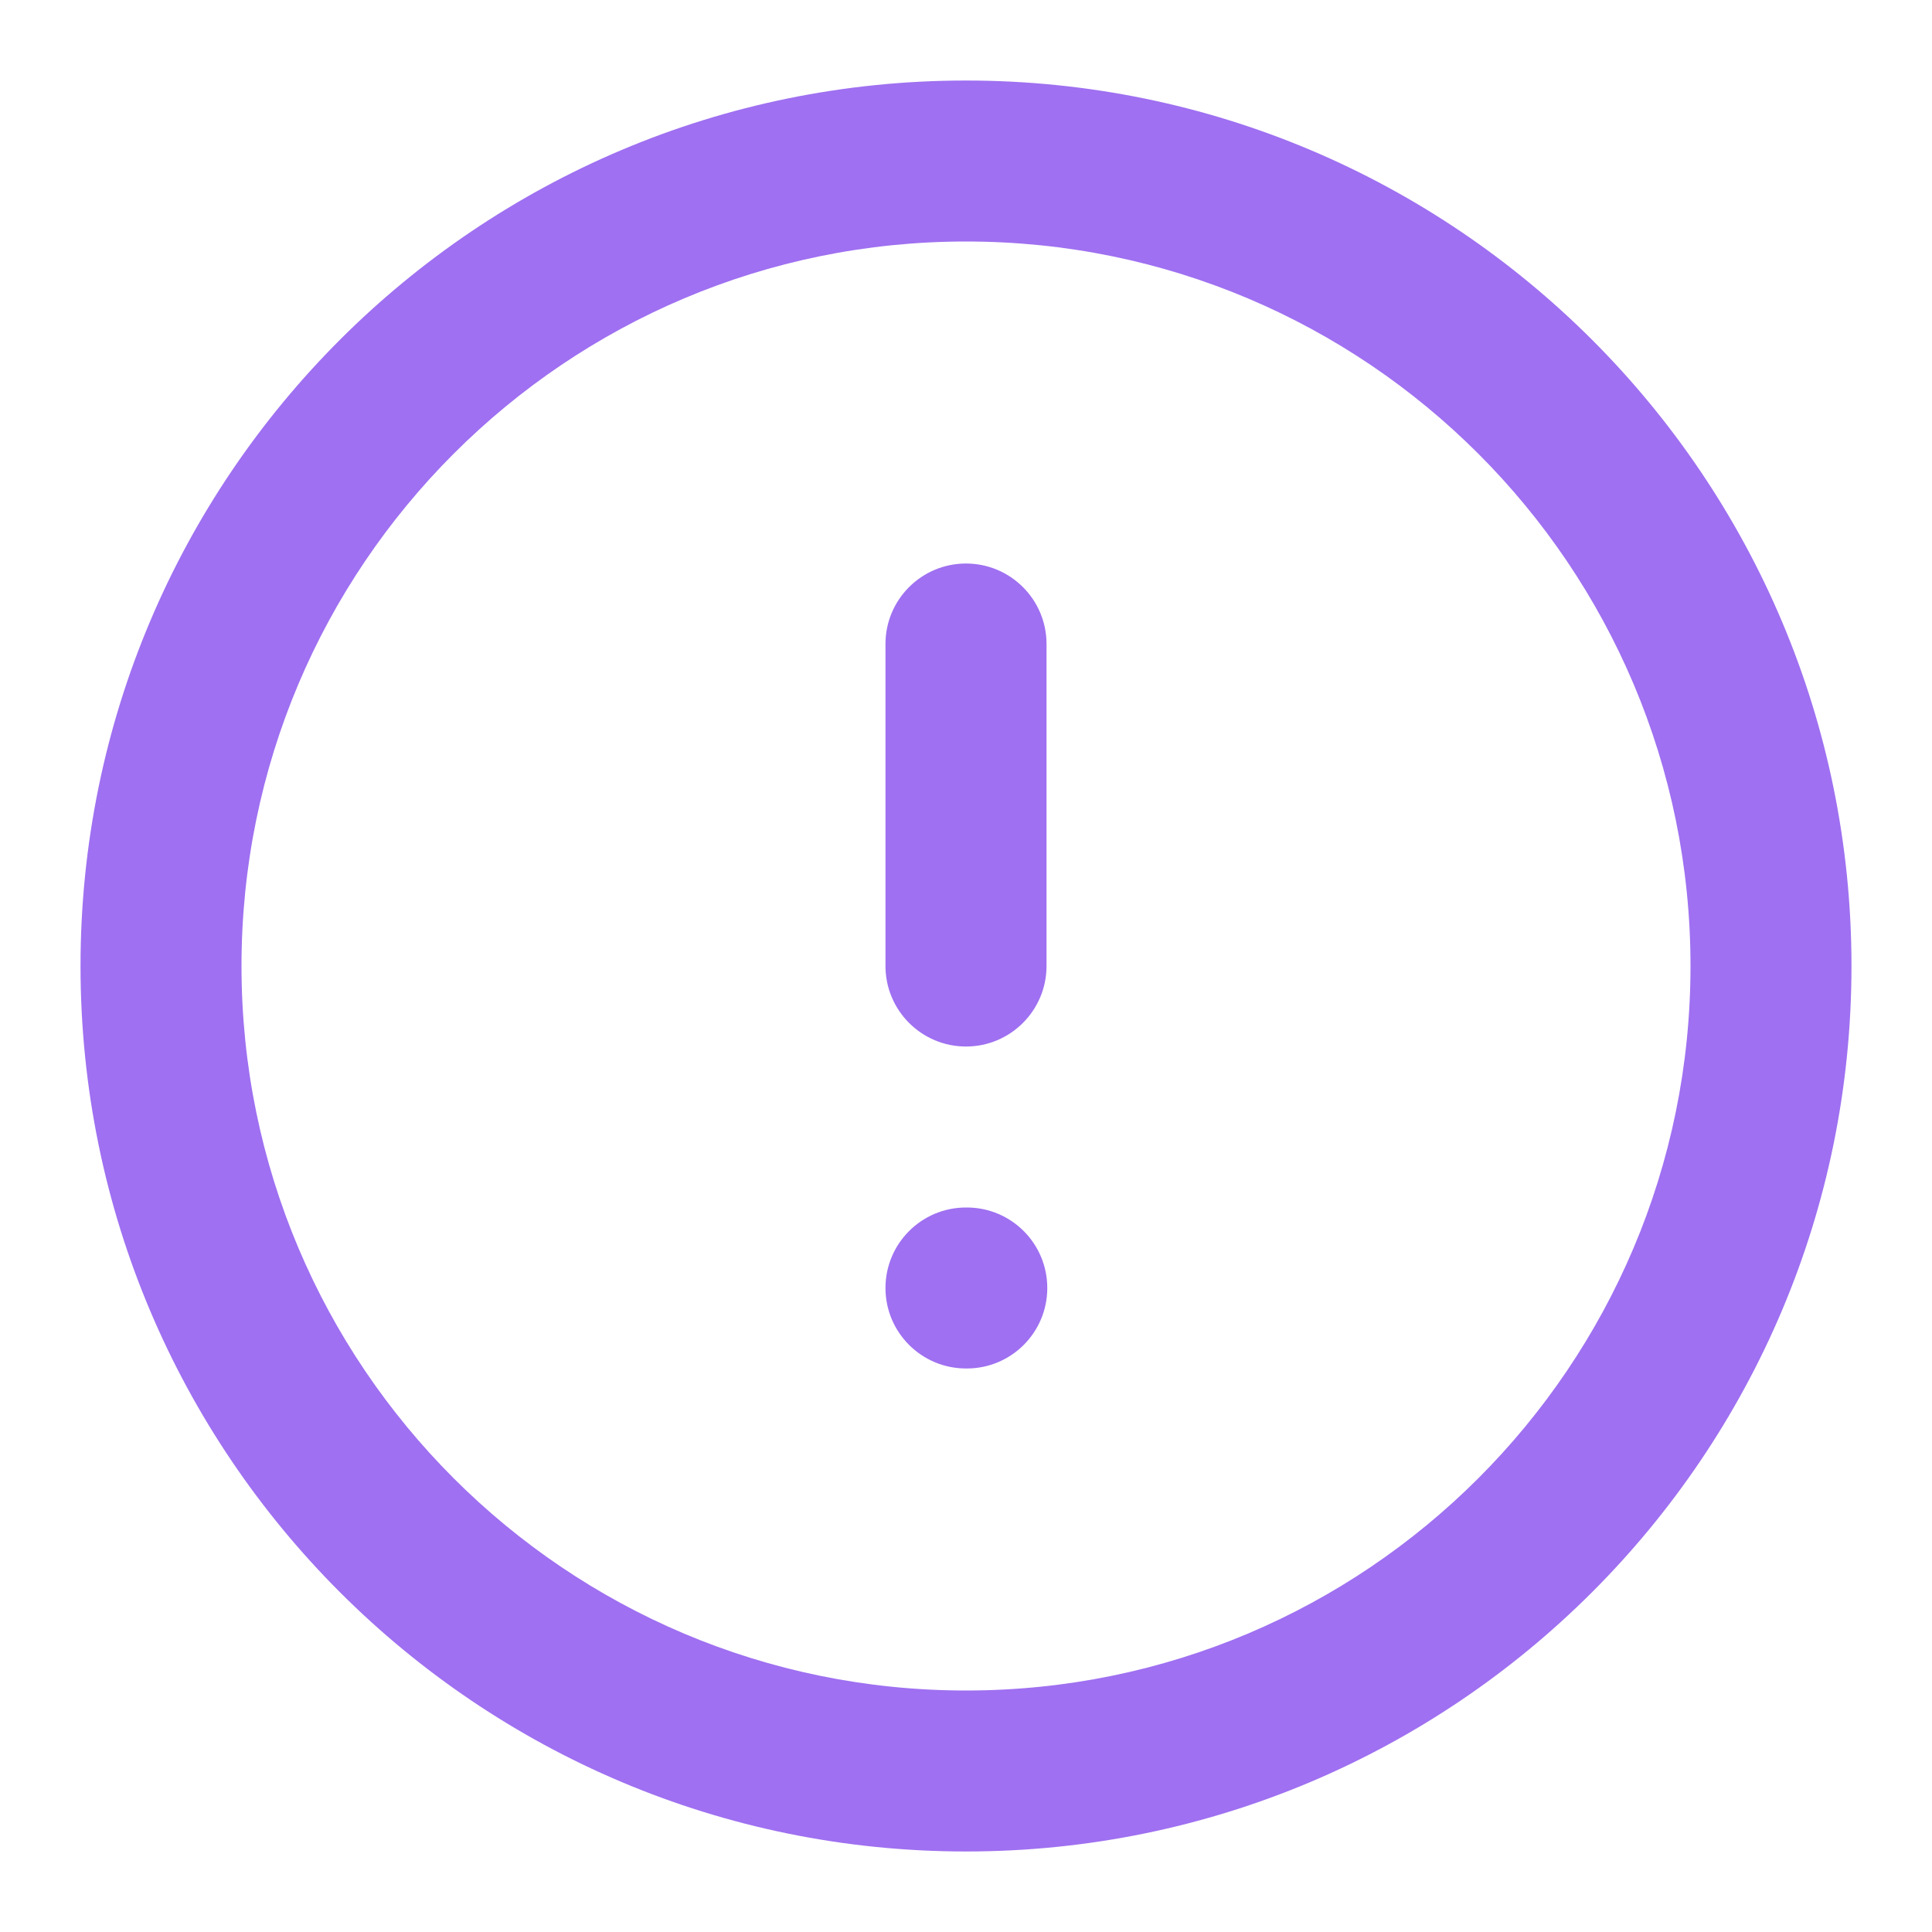
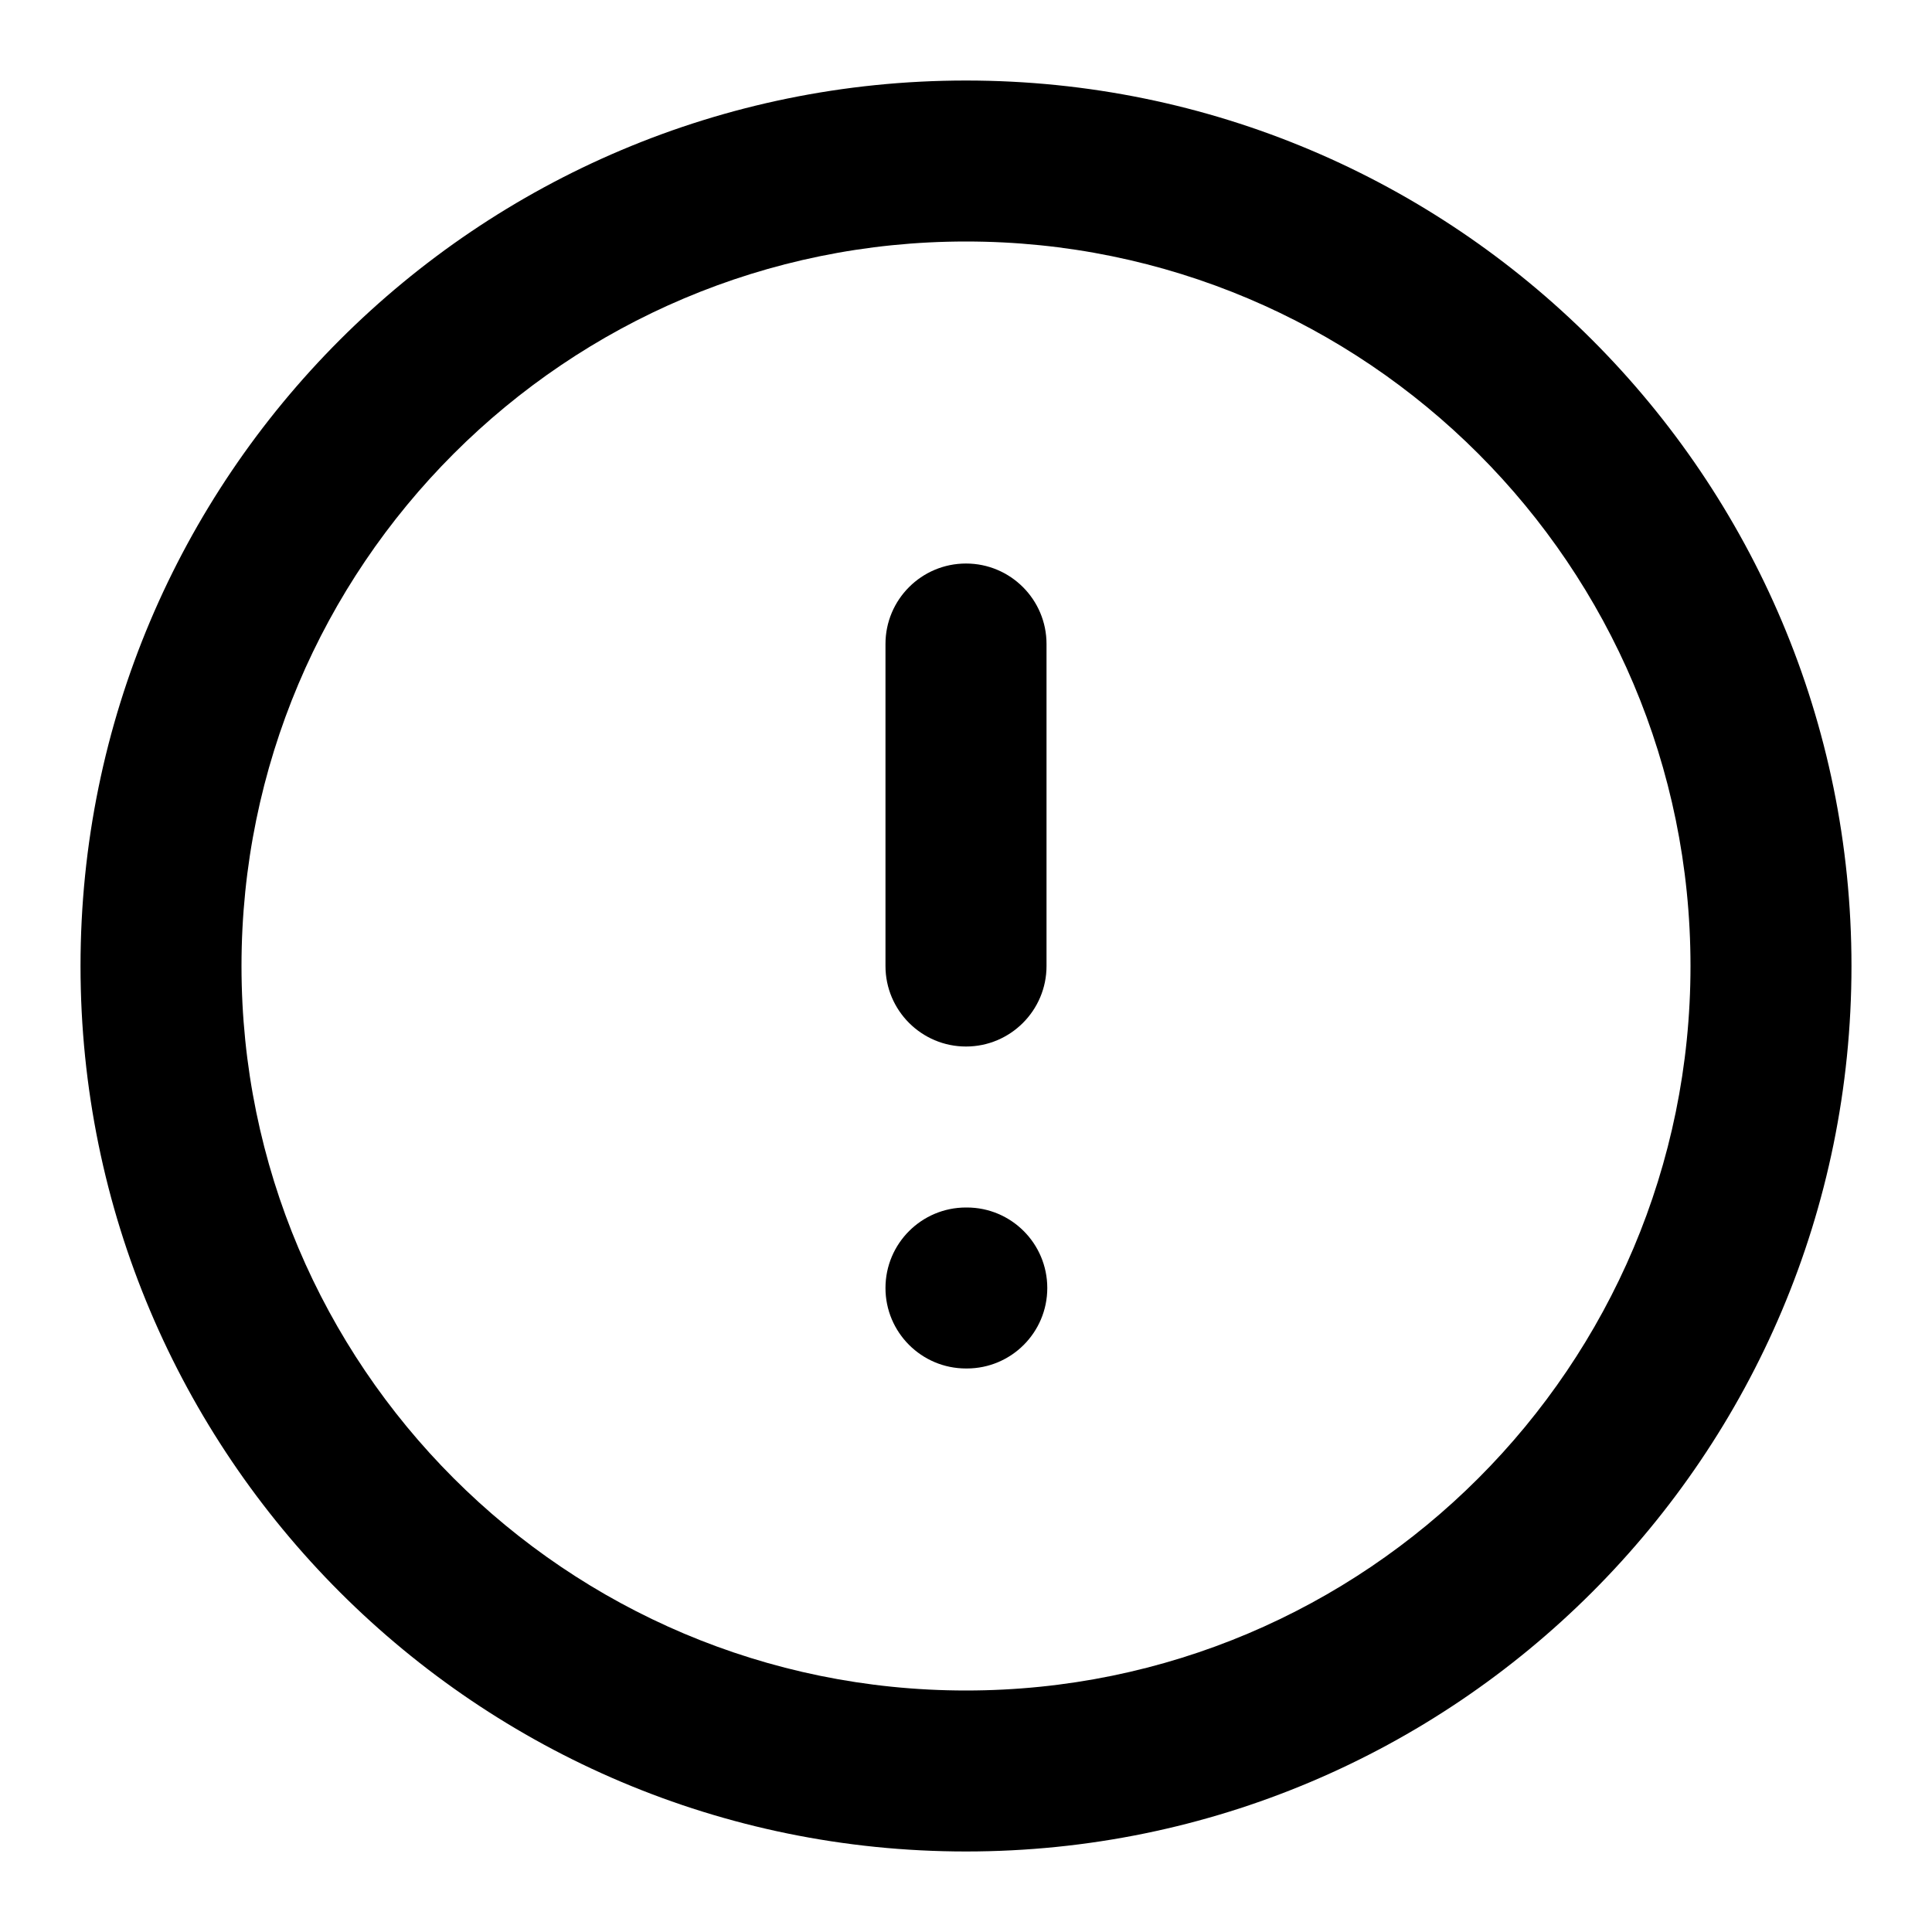
- <svg xmlns="http://www.w3.org/2000/svg" width="28" height="28" viewBox="0 0 28 28" fill="none">
-   <path fill-rule="evenodd" clip-rule="evenodd" d="M14 3.5C8.201 3.5 3.5 8.201 3.5 14C3.5 19.799 8.201 24.5 14 24.5C19.799 24.5 24.5 19.799 24.5 14C24.5 8.201 19.799 3.5 14 3.5ZM1.167 14C1.167 6.912 6.912 1.167 14 1.167C21.088 1.167 26.833 6.912 26.833 14C26.833 21.088 21.088 26.833 14 26.833C6.912 26.833 1.167 21.088 1.167 14Z" fill="#9F70F1" />
-   <path fill-rule="evenodd" clip-rule="evenodd" d="M14 8.167C14.644 8.167 15.167 8.689 15.167 9.333V14C15.167 14.644 14.644 15.167 14 15.167C13.356 15.167 12.833 14.644 12.833 14V9.333C12.833 8.689 13.356 8.167 14 8.167Z" fill="#9F70F1" />
-   <path fill-rule="evenodd" clip-rule="evenodd" d="M12.833 18.667C12.833 18.022 13.356 17.5 14 17.5H14.012C14.656 17.5 15.178 18.022 15.178 18.667C15.178 19.311 14.656 19.833 14.012 19.833H14C13.356 19.833 12.833 19.311 12.833 18.667Z" fill="#9F70F1" />
+ <svg xmlns="http://www.w3.org/2000/svg" width="28" height="28" viewBox="0 0 28 28" fill="currentColor">
+   <path fill-rule="evenodd" clip-rule="evenodd" d="M14 3.5C8.201 3.5 3.5 8.201 3.5 14C3.5 19.799 8.201 24.5 14 24.5C19.799 24.5 24.5 19.799 24.5 14C24.5 8.201 19.799 3.5 14 3.5ZM1.167 14C1.167 6.912 6.912 1.167 14 1.167C21.088 1.167 26.833 6.912 26.833 14C26.833 21.088 21.088 26.833 14 26.833C6.912 26.833 1.167 21.088 1.167 14Z" />
+   <path fill-rule="evenodd" clip-rule="evenodd" d="M14 8.167C14.644 8.167 15.167 8.689 15.167 9.333V14C15.167 14.644 14.644 15.167 14 15.167C13.356 15.167 12.833 14.644 12.833 14V9.333C12.833 8.689 13.356 8.167 14 8.167Z" />
+   <path fill-rule="evenodd" clip-rule="evenodd" d="M12.833 18.667C12.833 18.022 13.356 17.5 14 17.5H14.012C14.656 17.5 15.178 18.022 15.178 18.667C15.178 19.311 14.656 19.833 14.012 19.833H14C13.356 19.833 12.833 19.311 12.833 18.667Z" />
</svg>
